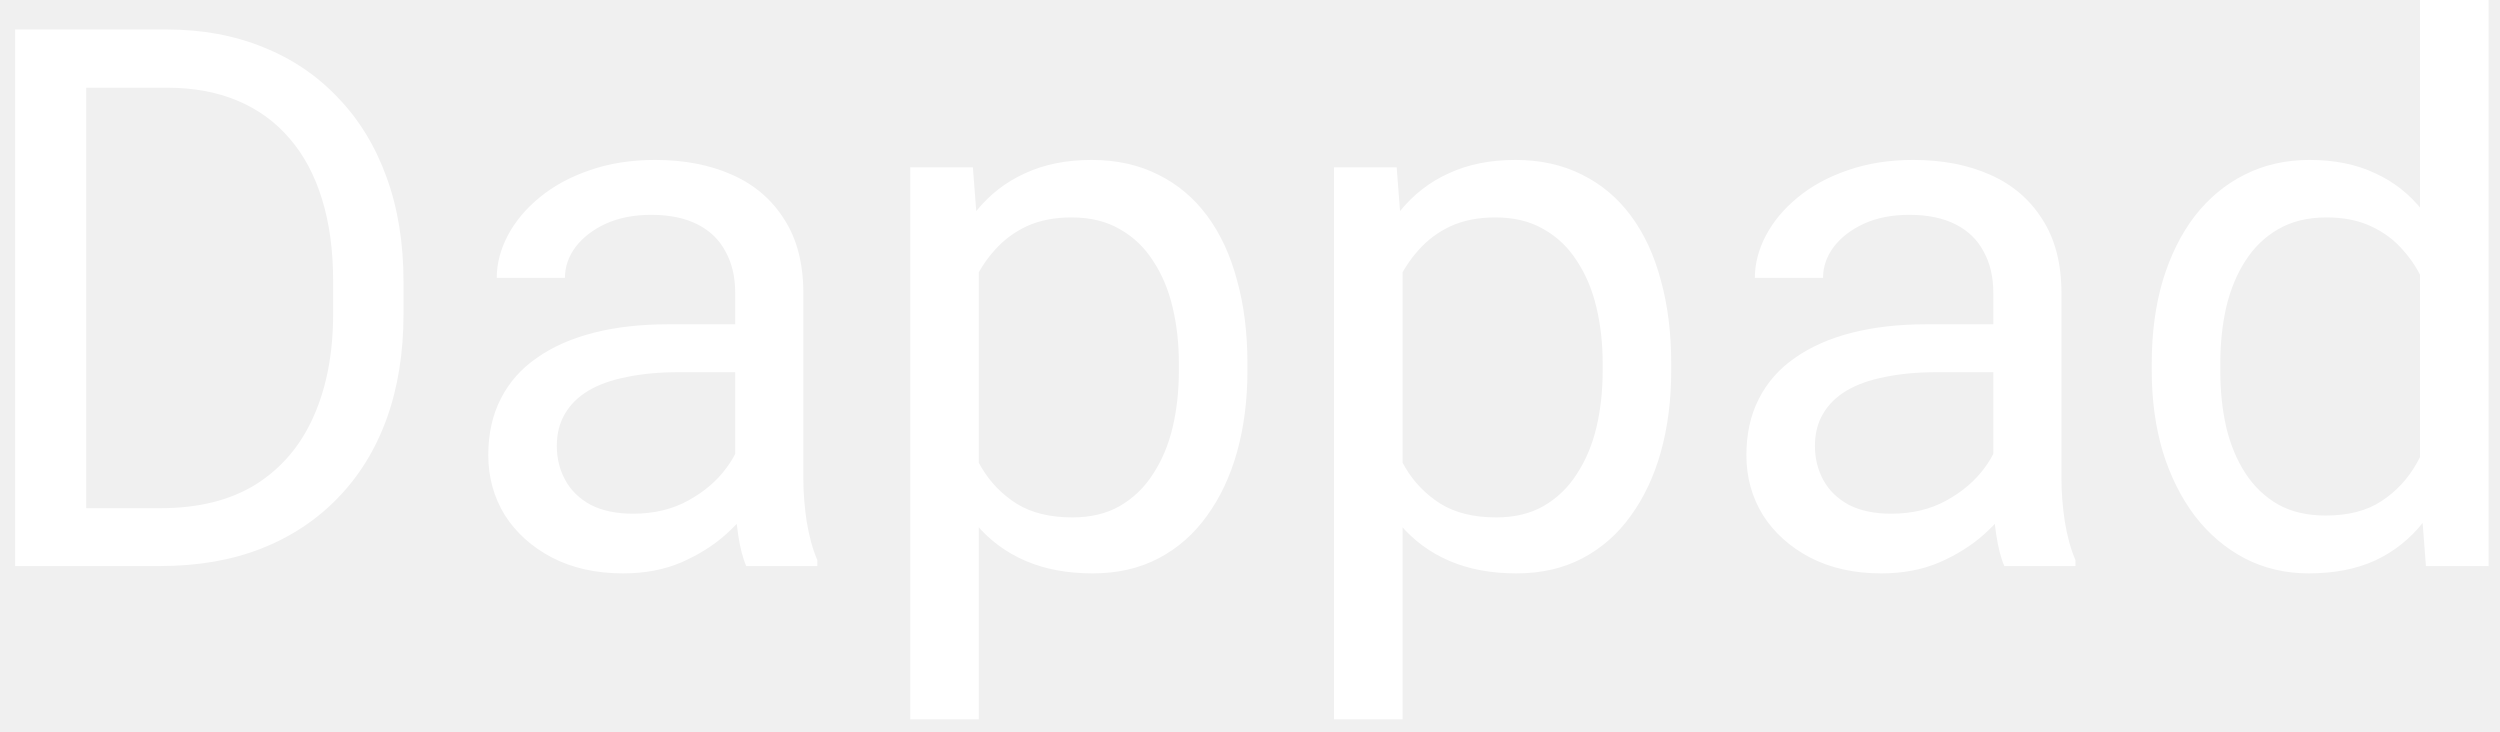
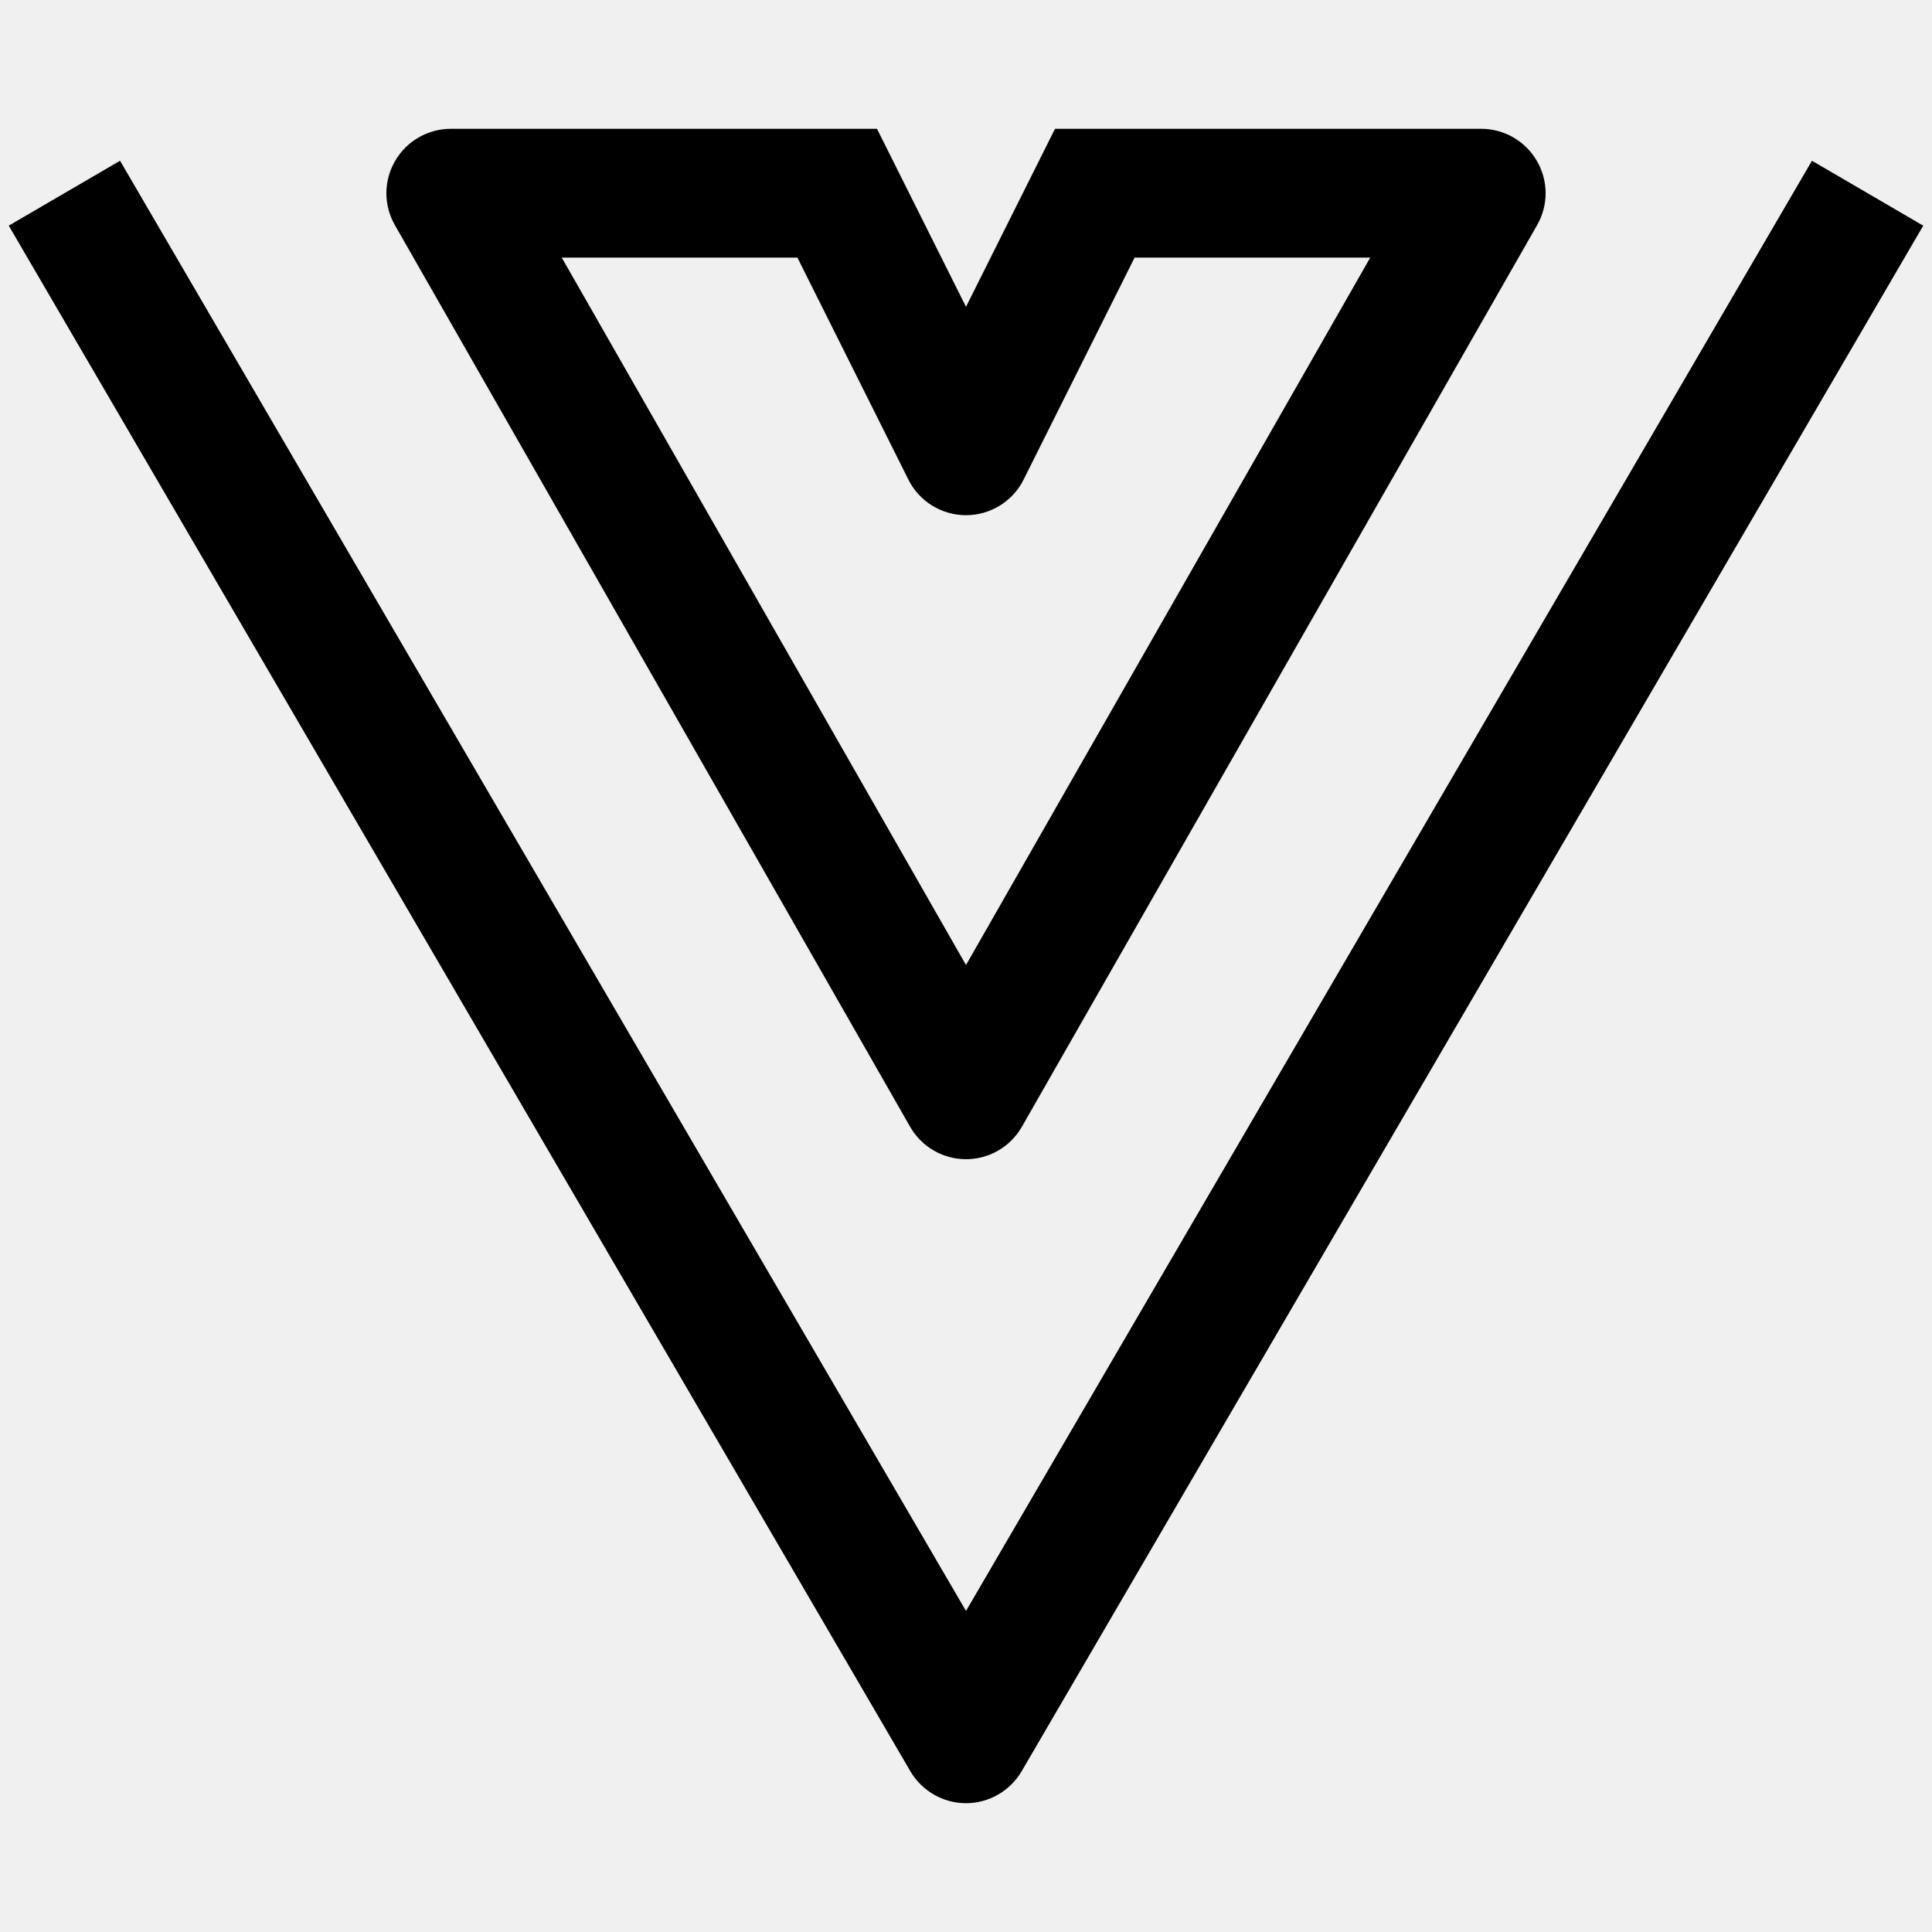
- <svg xmlns="http://www.w3.org/2000/svg" width="106" height="31" viewBox="0 0 106 31" fill="none">
-   <path d="M6.797 24H2.047L2.078 21.547H6.797C8.422 21.547 9.776 21.208 10.859 20.531C11.943 19.844 12.755 18.885 13.297 17.656C13.849 16.417 14.125 14.969 14.125 13.312V11.922C14.125 10.62 13.969 9.464 13.656 8.453C13.344 7.432 12.885 6.573 12.281 5.875C11.677 5.167 10.938 4.63 10.062 4.266C9.198 3.901 8.203 3.719 7.078 3.719H1.953V1.25H7.078C8.568 1.25 9.927 1.5 11.156 2C12.385 2.49 13.443 3.203 14.328 4.141C15.224 5.068 15.912 6.193 16.391 7.516C16.87 8.828 17.109 10.307 17.109 11.953V13.312C17.109 14.958 16.87 16.443 16.391 17.766C15.912 19.078 15.219 20.198 14.312 21.125C13.417 22.052 12.333 22.766 11.062 23.266C9.802 23.755 8.38 24 6.797 24ZM3.656 1.25V24H0.641V1.25H3.656ZM31.172 21.109V12.406C31.172 11.74 31.037 11.162 30.766 10.672C30.505 10.172 30.109 9.786 29.578 9.516C29.047 9.245 28.391 9.109 27.609 9.109C26.88 9.109 26.24 9.234 25.688 9.484C25.146 9.734 24.719 10.062 24.406 10.469C24.104 10.875 23.953 11.312 23.953 11.781H21.062C21.062 11.177 21.219 10.578 21.531 9.984C21.844 9.391 22.292 8.854 22.875 8.375C23.469 7.885 24.177 7.5 25 7.219C25.833 6.927 26.76 6.781 27.781 6.781C29.01 6.781 30.094 6.99 31.031 7.406C31.979 7.823 32.719 8.453 33.25 9.297C33.792 10.13 34.062 11.177 34.062 12.438V20.312C34.062 20.875 34.109 21.474 34.203 22.109C34.307 22.745 34.458 23.292 34.656 23.75V24H31.641C31.495 23.667 31.38 23.224 31.297 22.672C31.213 22.109 31.172 21.588 31.172 21.109ZM31.672 13.75L31.703 15.781H28.781C27.958 15.781 27.224 15.849 26.578 15.984C25.932 16.109 25.391 16.302 24.953 16.562C24.516 16.823 24.182 17.151 23.953 17.547C23.724 17.932 23.609 18.385 23.609 18.906C23.609 19.438 23.729 19.922 23.969 20.359C24.208 20.797 24.568 21.146 25.047 21.406C25.537 21.656 26.135 21.781 26.844 21.781C27.729 21.781 28.51 21.594 29.188 21.219C29.865 20.844 30.401 20.385 30.797 19.844C31.203 19.302 31.422 18.776 31.453 18.266L32.688 19.656C32.615 20.094 32.417 20.578 32.094 21.109C31.771 21.641 31.338 22.151 30.797 22.641C30.266 23.12 29.63 23.521 28.891 23.844C28.162 24.156 27.338 24.312 26.422 24.312C25.276 24.312 24.271 24.088 23.406 23.641C22.552 23.193 21.885 22.594 21.406 21.844C20.938 21.083 20.703 20.234 20.703 19.297C20.703 18.391 20.88 17.594 21.234 16.906C21.588 16.208 22.099 15.63 22.766 15.172C23.432 14.703 24.234 14.349 25.172 14.109C26.109 13.87 27.156 13.75 28.312 13.75H31.672ZM41.5 10.344V30.5H38.594V7.094H41.25L41.5 10.344ZM52.891 15.406V15.734C52.891 16.963 52.745 18.104 52.453 19.156C52.161 20.198 51.734 21.104 51.172 21.875C50.62 22.646 49.938 23.245 49.125 23.672C48.312 24.099 47.38 24.312 46.328 24.312C45.255 24.312 44.307 24.135 43.484 23.781C42.661 23.427 41.964 22.912 41.391 22.234C40.818 21.557 40.359 20.745 40.016 19.797C39.682 18.849 39.453 17.781 39.328 16.594V14.844C39.453 13.594 39.688 12.474 40.031 11.484C40.375 10.495 40.828 9.651 41.391 8.953C41.964 8.245 42.656 7.708 43.469 7.344C44.281 6.969 45.219 6.781 46.281 6.781C47.344 6.781 48.286 6.99 49.109 7.406C49.932 7.812 50.625 8.396 51.188 9.156C51.75 9.917 52.172 10.828 52.453 11.891C52.745 12.943 52.891 14.115 52.891 15.406ZM49.984 15.734V15.406C49.984 14.562 49.896 13.771 49.719 13.031C49.542 12.281 49.266 11.625 48.891 11.062C48.526 10.49 48.057 10.042 47.484 9.719C46.911 9.385 46.229 9.219 45.438 9.219C44.708 9.219 44.073 9.344 43.531 9.594C43 9.844 42.547 10.182 42.172 10.609C41.797 11.026 41.49 11.505 41.25 12.047C41.021 12.578 40.849 13.13 40.734 13.703V17.75C40.943 18.479 41.234 19.167 41.609 19.812C41.984 20.448 42.484 20.963 43.109 21.359C43.734 21.745 44.521 21.938 45.469 21.938C46.25 21.938 46.922 21.776 47.484 21.453C48.057 21.12 48.526 20.667 48.891 20.094C49.266 19.521 49.542 18.865 49.719 18.125C49.896 17.375 49.984 16.578 49.984 15.734ZM59.469 10.344V30.5H56.562V7.094H59.219L59.469 10.344ZM70.859 15.406V15.734C70.859 16.963 70.713 18.104 70.422 19.156C70.13 20.198 69.703 21.104 69.141 21.875C68.588 22.646 67.906 23.245 67.094 23.672C66.281 24.099 65.349 24.312 64.297 24.312C63.224 24.312 62.276 24.135 61.453 23.781C60.63 23.427 59.932 22.912 59.359 22.234C58.786 21.557 58.328 20.745 57.984 19.797C57.651 18.849 57.422 17.781 57.297 16.594V14.844C57.422 13.594 57.656 12.474 58 11.484C58.344 10.495 58.797 9.651 59.359 8.953C59.932 8.245 60.625 7.708 61.438 7.344C62.25 6.969 63.188 6.781 64.25 6.781C65.312 6.781 66.255 6.99 67.078 7.406C67.901 7.812 68.594 8.396 69.156 9.156C69.719 9.917 70.141 10.828 70.422 11.891C70.713 12.943 70.859 14.115 70.859 15.406ZM67.953 15.734V15.406C67.953 14.562 67.865 13.771 67.688 13.031C67.51 12.281 67.234 11.625 66.859 11.062C66.495 10.49 66.026 10.042 65.453 9.719C64.88 9.385 64.198 9.219 63.406 9.219C62.677 9.219 62.042 9.344 61.5 9.594C60.969 9.844 60.516 10.182 60.141 10.609C59.766 11.026 59.458 11.505 59.219 12.047C58.99 12.578 58.818 13.13 58.703 13.703V17.75C58.911 18.479 59.203 19.167 59.578 19.812C59.953 20.448 60.453 20.963 61.078 21.359C61.703 21.745 62.49 21.938 63.438 21.938C64.219 21.938 64.891 21.776 65.453 21.453C66.026 21.12 66.495 20.667 66.859 20.094C67.234 19.521 67.51 18.865 67.688 18.125C67.865 17.375 67.953 16.578 67.953 15.734ZM84.516 21.109V12.406C84.516 11.74 84.38 11.162 84.109 10.672C83.849 10.172 83.453 9.786 82.922 9.516C82.391 9.245 81.734 9.109 80.953 9.109C80.224 9.109 79.583 9.234 79.031 9.484C78.49 9.734 78.062 10.062 77.75 10.469C77.448 10.875 77.297 11.312 77.297 11.781H74.406C74.406 11.177 74.562 10.578 74.875 9.984C75.188 9.391 75.635 8.854 76.219 8.375C76.812 7.885 77.521 7.5 78.344 7.219C79.177 6.927 80.104 6.781 81.125 6.781C82.354 6.781 83.438 6.99 84.375 7.406C85.323 7.823 86.062 8.453 86.594 9.297C87.135 10.13 87.406 11.177 87.406 12.438V20.312C87.406 20.875 87.453 21.474 87.547 22.109C87.651 22.745 87.802 23.292 88 23.75V24H84.984C84.838 23.667 84.724 23.224 84.641 22.672C84.557 22.109 84.516 21.588 84.516 21.109ZM85.016 13.75L85.047 15.781H82.125C81.302 15.781 80.568 15.849 79.922 15.984C79.276 16.109 78.734 16.302 78.297 16.562C77.859 16.823 77.526 17.151 77.297 17.547C77.068 17.932 76.953 18.385 76.953 18.906C76.953 19.438 77.073 19.922 77.312 20.359C77.552 20.797 77.912 21.146 78.391 21.406C78.88 21.656 79.479 21.781 80.188 21.781C81.073 21.781 81.854 21.594 82.531 21.219C83.208 20.844 83.745 20.385 84.141 19.844C84.547 19.302 84.766 18.776 84.797 18.266L86.031 19.656C85.958 20.094 85.76 20.578 85.438 21.109C85.115 21.641 84.682 22.151 84.141 22.641C83.609 23.12 82.974 23.521 82.234 23.844C81.505 24.156 80.682 24.312 79.766 24.312C78.62 24.312 77.615 24.088 76.75 23.641C75.896 23.193 75.229 22.594 74.75 21.844C74.281 21.083 74.047 20.234 74.047 19.297C74.047 18.391 74.224 17.594 74.578 16.906C74.932 16.208 75.443 15.63 76.109 15.172C76.776 14.703 77.578 14.349 78.516 14.109C79.453 13.87 80.5 13.75 81.656 13.75H85.016ZM102.609 20.719V0H105.516V24H102.859L102.609 20.719ZM91.234 15.734V15.406C91.234 14.115 91.391 12.943 91.703 11.891C92.026 10.828 92.479 9.917 93.062 9.156C93.656 8.396 94.359 7.812 95.172 7.406C95.995 6.99 96.912 6.781 97.922 6.781C98.984 6.781 99.912 6.969 100.703 7.344C101.505 7.708 102.182 8.245 102.734 8.953C103.297 9.651 103.74 10.495 104.062 11.484C104.385 12.474 104.609 13.594 104.734 14.844V16.281C104.62 17.521 104.396 18.635 104.062 19.625C103.74 20.615 103.297 21.458 102.734 22.156C102.182 22.854 101.505 23.391 100.703 23.766C99.901 24.13 98.963 24.312 97.891 24.312C96.901 24.312 95.995 24.099 95.172 23.672C94.359 23.245 93.656 22.646 93.062 21.875C92.479 21.104 92.026 20.198 91.703 19.156C91.391 18.104 91.234 16.963 91.234 15.734ZM94.141 15.406V15.734C94.141 16.578 94.224 17.37 94.391 18.109C94.568 18.849 94.838 19.5 95.203 20.062C95.568 20.625 96.031 21.068 96.594 21.391C97.156 21.703 97.828 21.859 98.609 21.859C99.568 21.859 100.354 21.656 100.969 21.25C101.594 20.844 102.094 20.307 102.469 19.641C102.844 18.974 103.135 18.25 103.344 17.469V13.703C103.219 13.13 103.036 12.578 102.797 12.047C102.568 11.505 102.266 11.026 101.891 10.609C101.526 10.182 101.073 9.844 100.531 9.594C100 9.344 99.37 9.219 98.641 9.219C97.849 9.219 97.167 9.385 96.594 9.719C96.031 10.042 95.568 10.49 95.203 11.062C94.838 11.625 94.568 12.281 94.391 13.031C94.224 13.771 94.141 14.562 94.141 15.406Z" fill="white" />
+ <svg xmlns="http://www.w3.org/2000/svg" width="15px" height="15px" viewBox="0 0 15 15" fill="none">
+   <path d="M7.5 13.5L7.068 13.752C7.158 13.905 7.322 14 7.5 14C7.678 14 7.842 13.905 7.932 13.752L7.5 13.5ZM11.5 1.5L11.934 1.748C12.023 1.593 12.022 1.403 11.932 1.249C11.843 1.095 11.678 1 11.5 1V1.5ZM7.5 8.5L7.066 8.748C7.155 8.904 7.321 9 7.5 9C7.679 9 7.845 8.904 7.934 8.748L7.5 8.5ZM3.5 1.5V1C3.322 1 3.157 1.095 3.068 1.249C2.978 1.403 2.977 1.593 3.066 1.748L3.5 1.5ZM6.5 1.5L6.947 1.276L6.809 1H6.5V1.5ZM7.5 3.5L7.053 3.724C7.137 3.893 7.311 4 7.5 4C7.689 4 7.863 3.893 7.947 3.724L7.5 3.5ZM8.5 1.5V1H8.191L8.053 1.276L8.5 1.5ZM0.068 1.752L7.068 13.752L7.932 13.248L0.932 1.248L0.068 1.752ZM7.932 13.752L14.932 1.752L14.068 1.248L7.068 13.248L7.932 13.752ZM11.066 1.252L7.066 8.252L7.934 8.748L11.934 1.748L11.066 1.252ZM7.934 8.252L3.934 1.252L3.066 1.748L7.066 8.748L7.934 8.252ZM3.5 2H6.5V1H3.5V2ZM6.053 1.724L7.053 3.724L7.947 3.276L6.947 1.276L6.053 1.724ZM7.947 3.724L8.947 1.724L8.053 1.276L7.053 3.276L7.947 3.724ZM8.5 2H11.5V1H8.5V2Z" fill="black" />
</svg>
